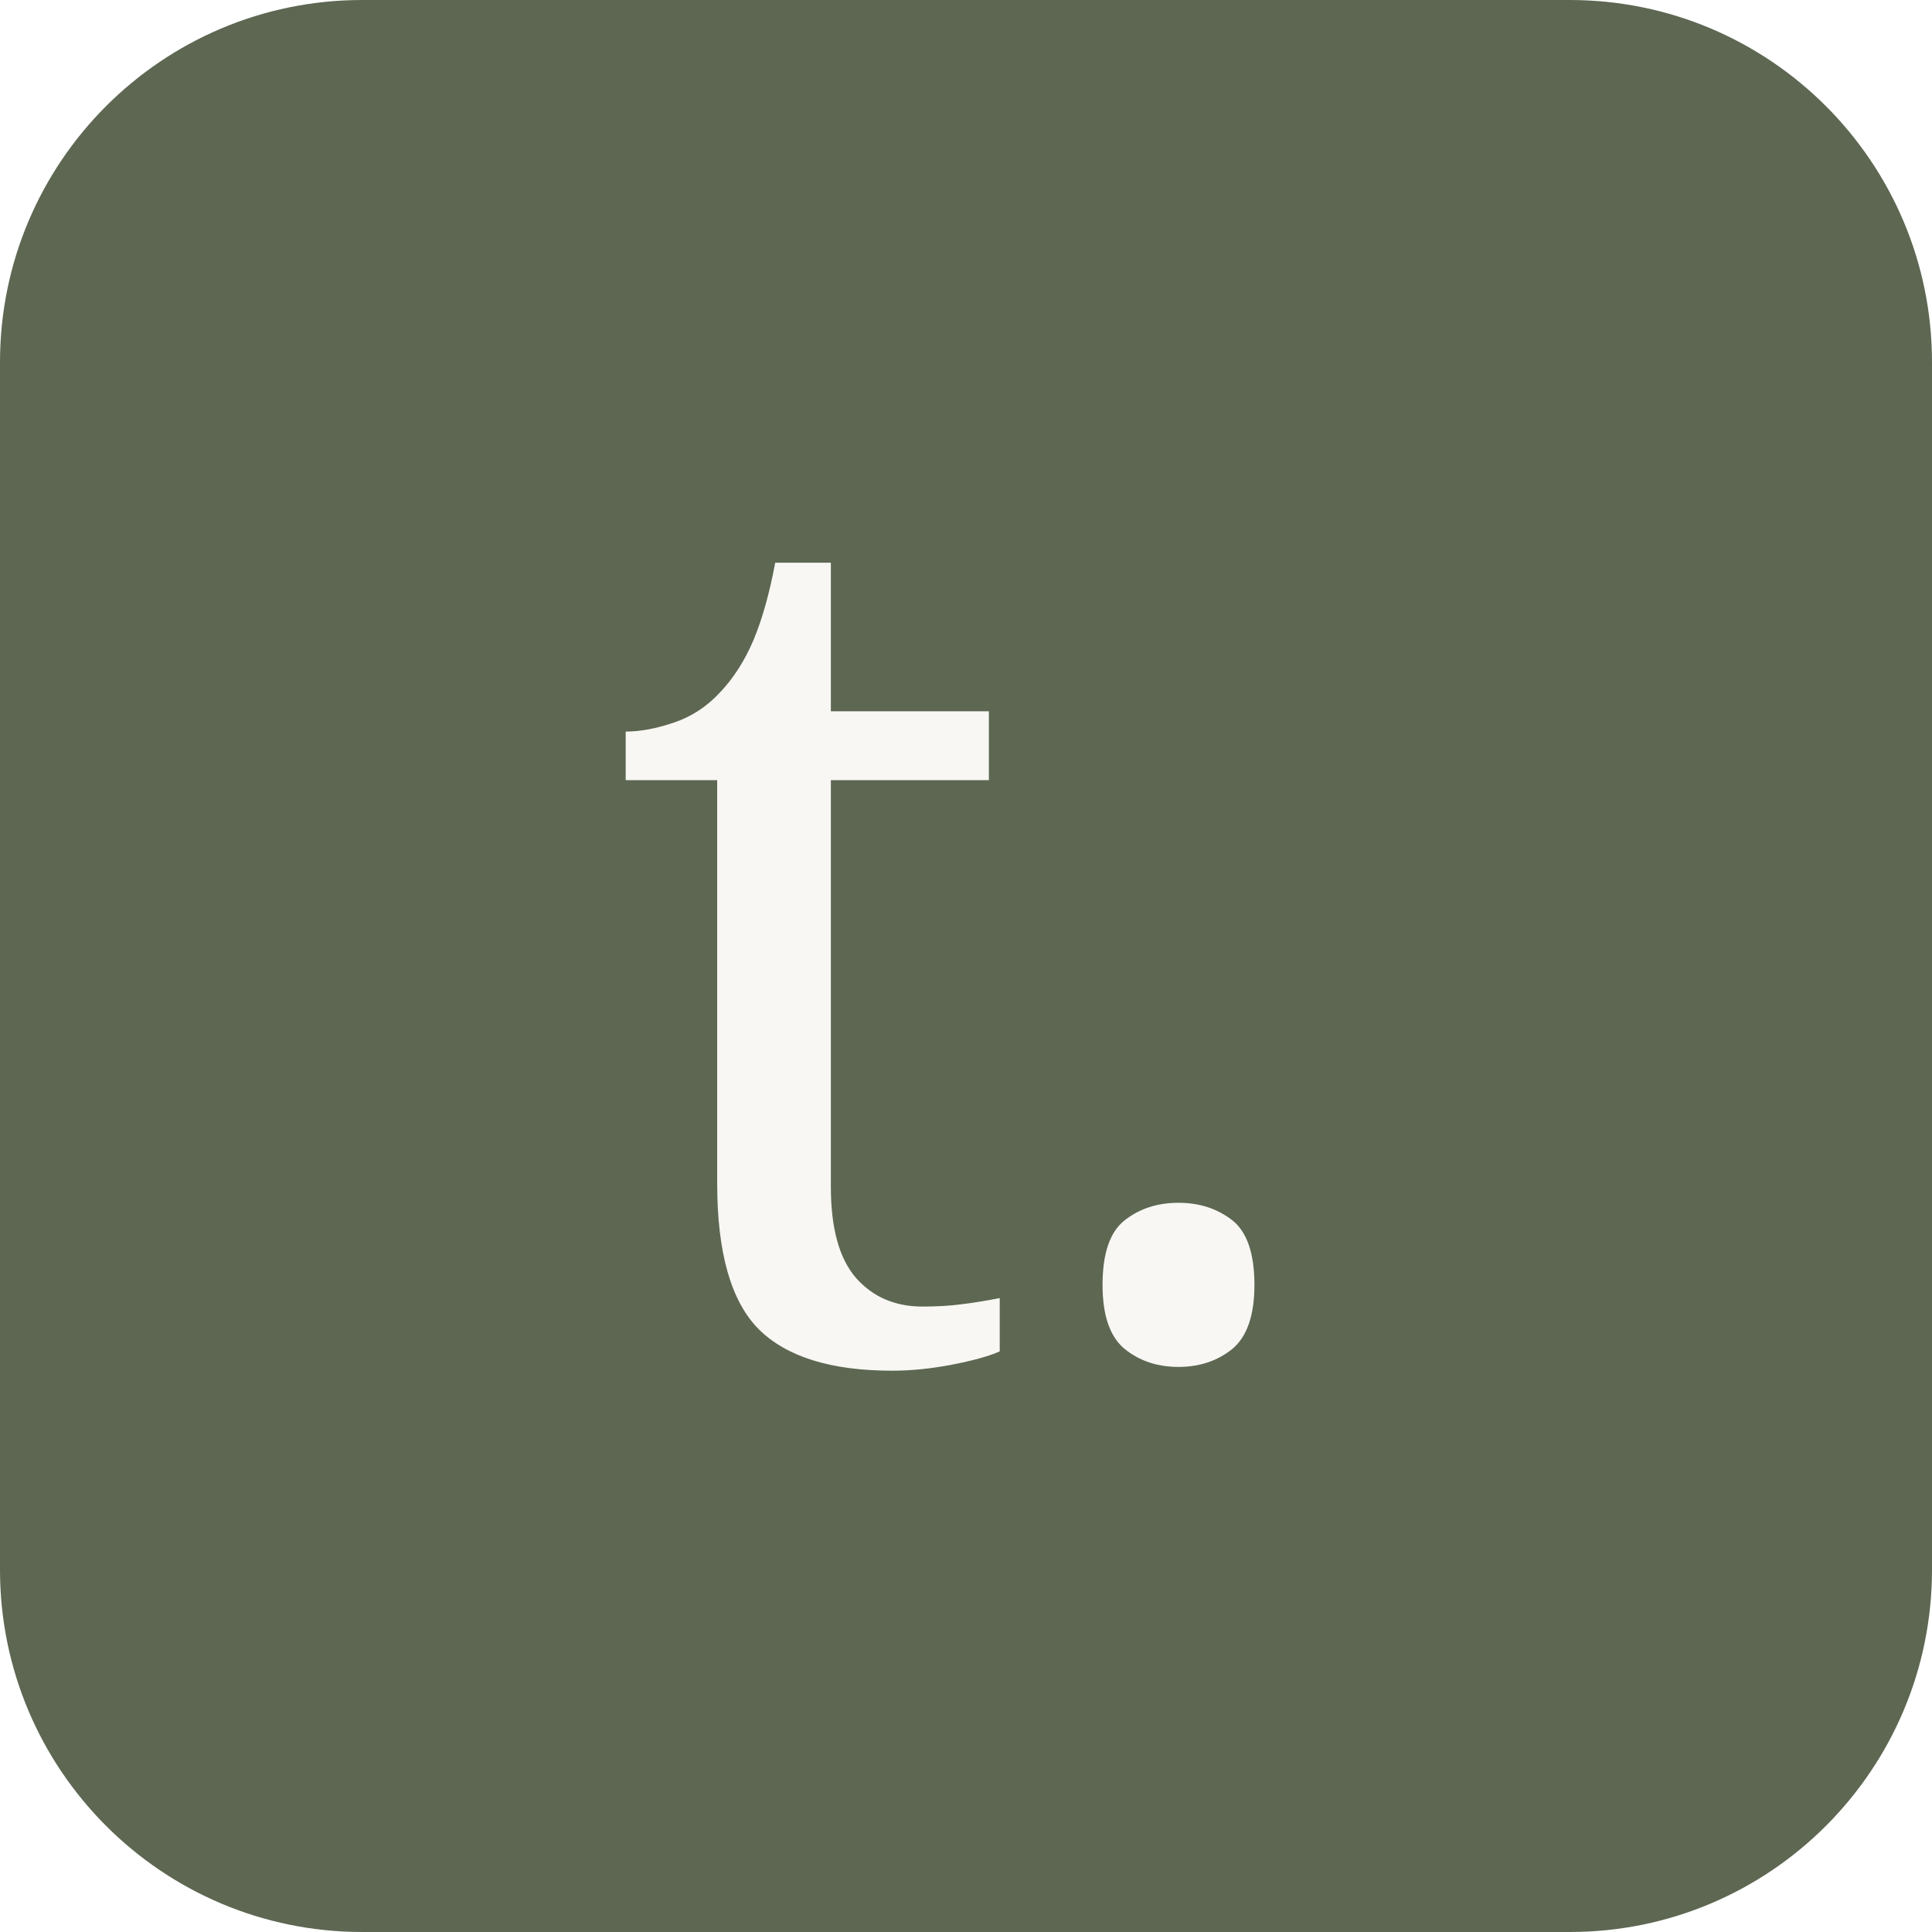
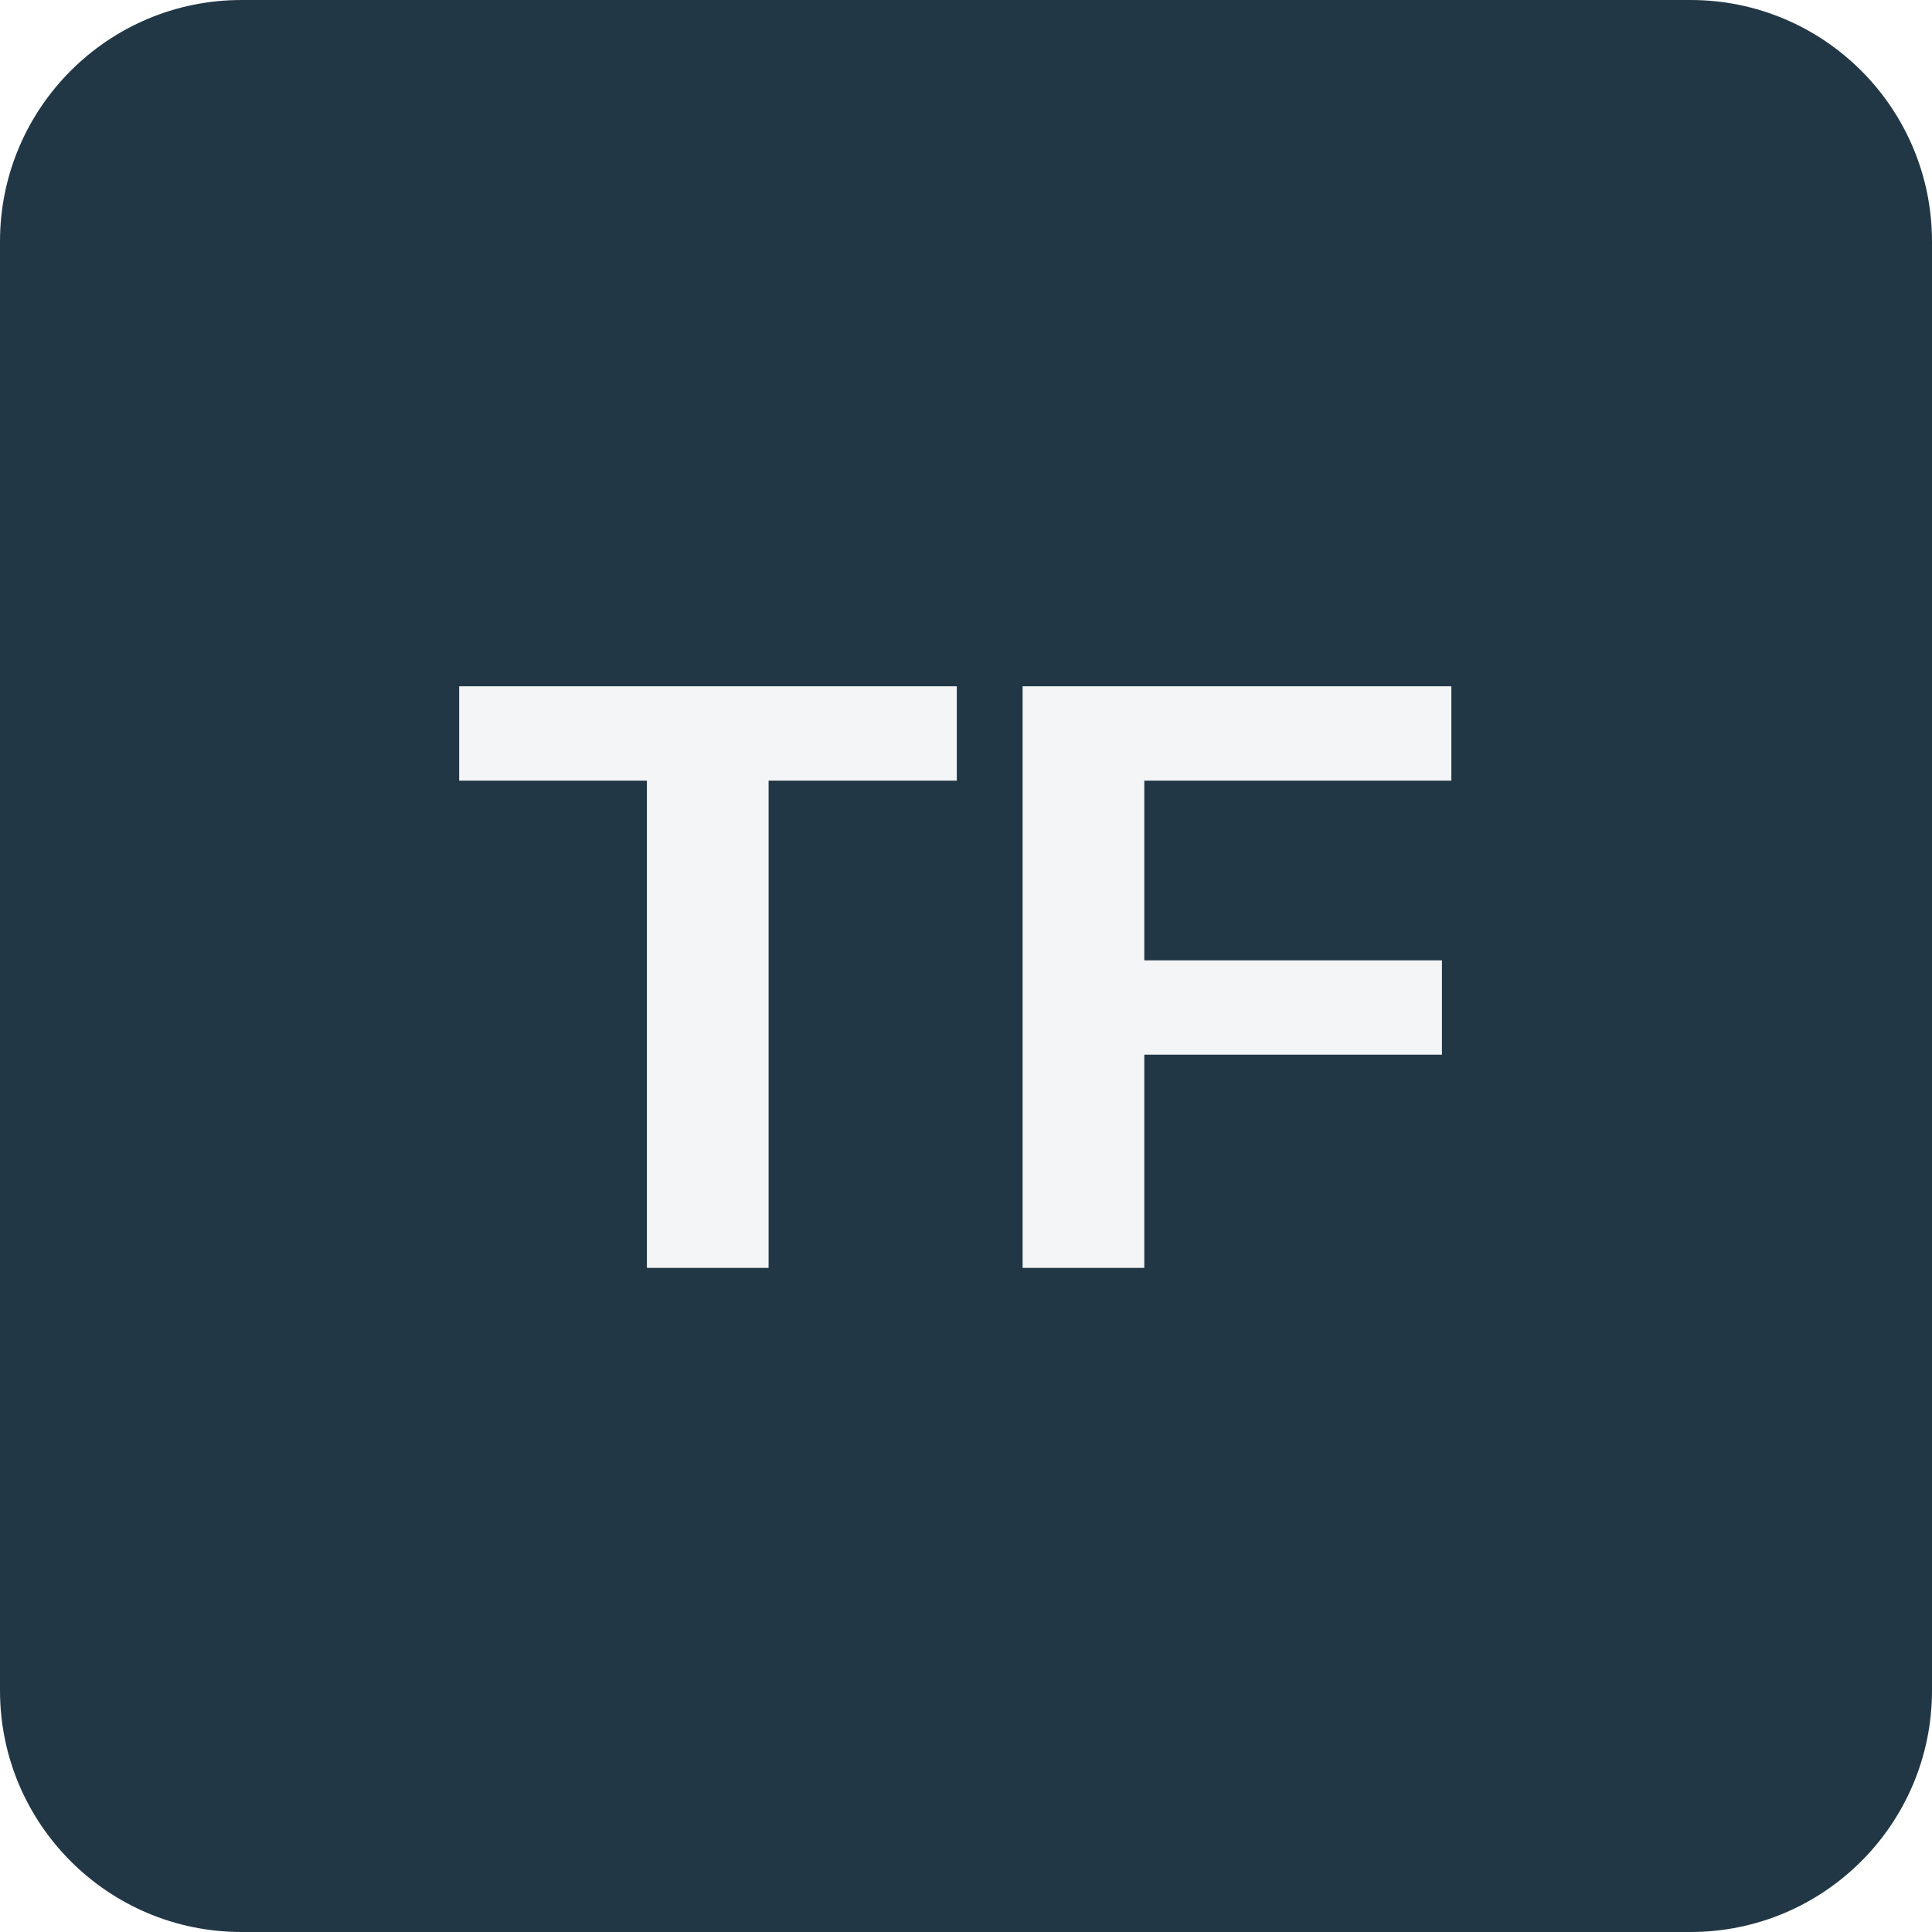
<svg xmlns="http://www.w3.org/2000/svg" viewBox="0 0 64 64">
-   <rect width="64" height="64" rx="12" fill="#5d6752" />
-   <text x="32" y="45" text-anchor="middle" font-family="Georgia,serif" font-size="40" fill="#f8f7f3">t.</text>
+   <rect width="64" height="64" rx="8" fill="#223746" />
+   <text x="32" y="42" text-anchor="middle" font-family="Arial,Helvetica,sans-serif" font-weight="800" font-size="28" fill="#f3f5f6">TF</text>
</svg>
